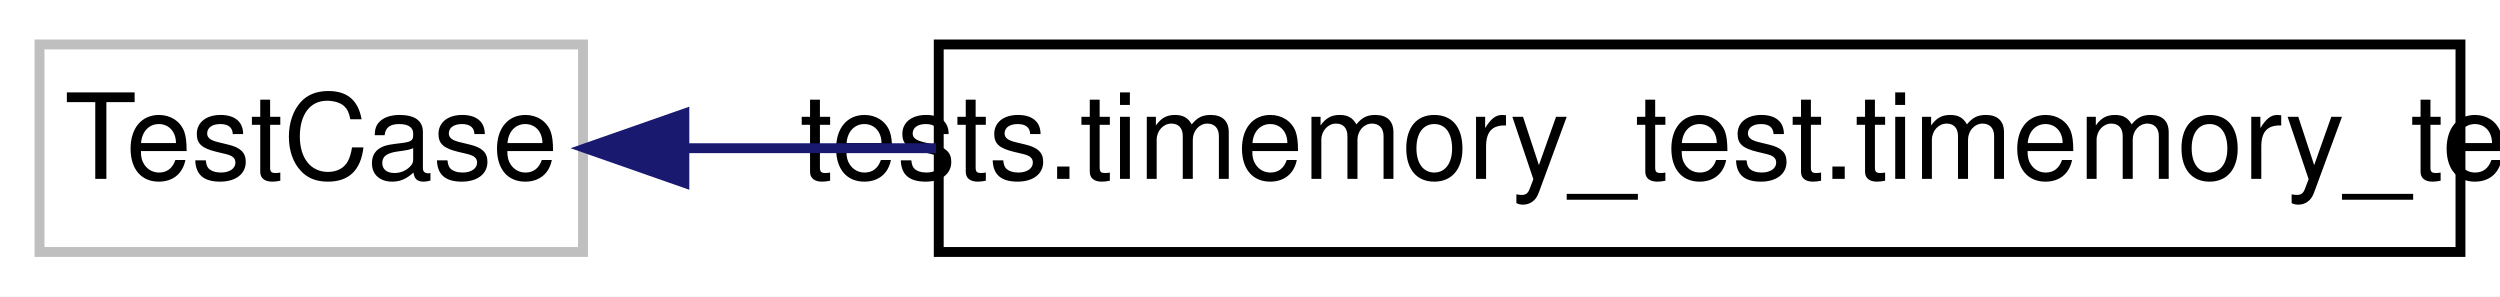
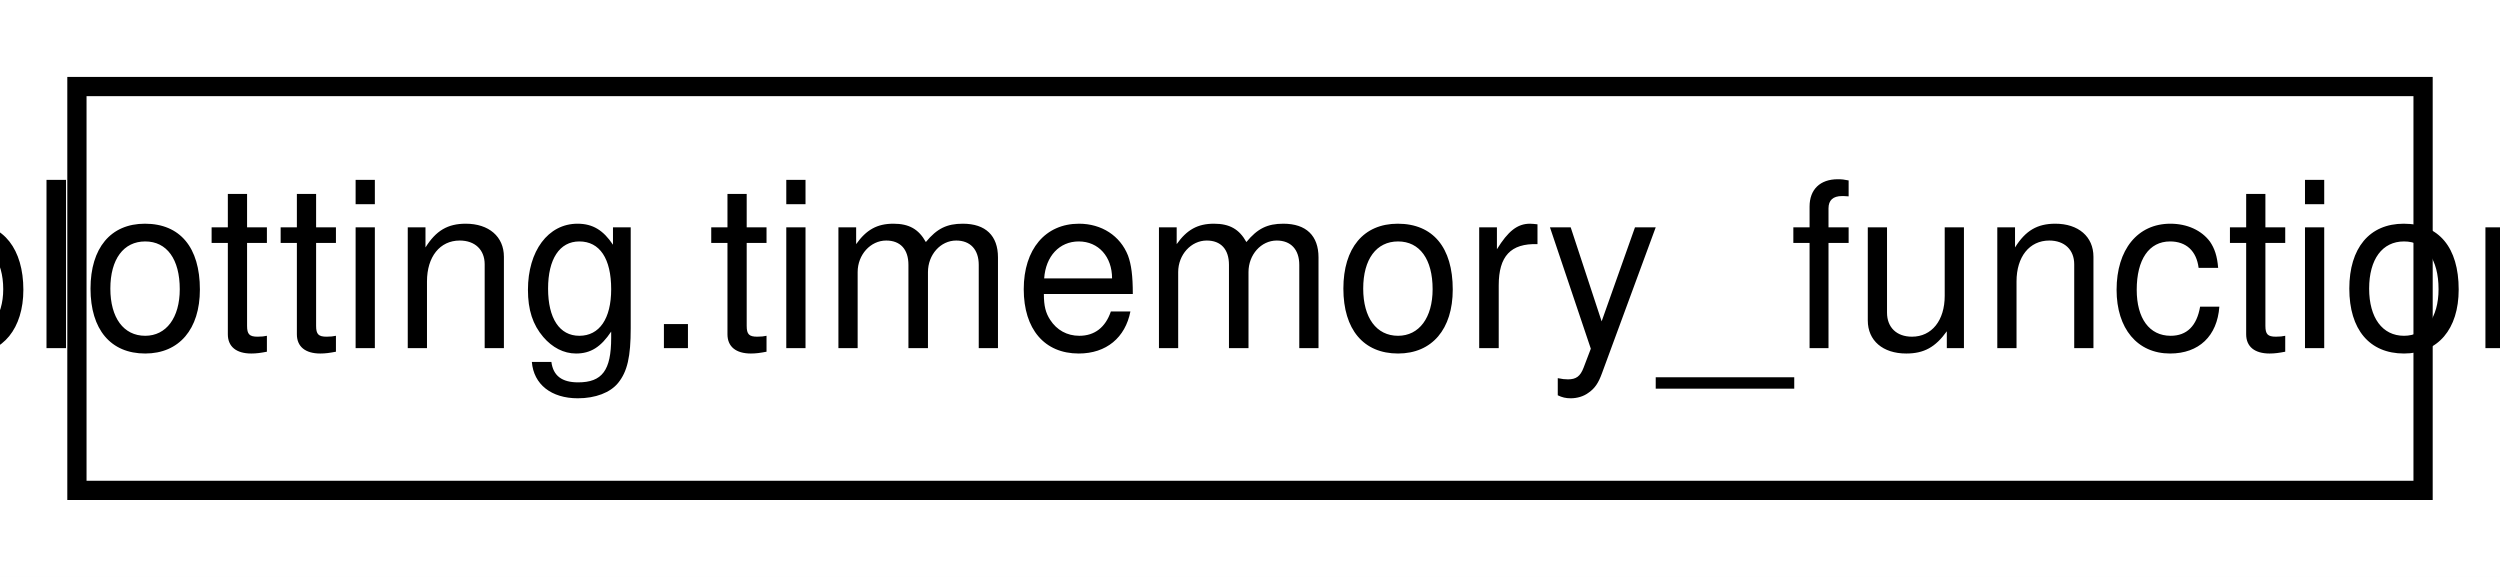
- <svg xmlns="http://www.w3.org/2000/svg" xmlns:xlink="http://www.w3.org/1999/xlink" width="253pt" height="30pt" viewBox="0.00 0.00 253.00 30.00">
+ <svg xmlns="http://www.w3.org/2000/svg" xmlns:xlink="http://www.w3.org/1999/xlink" width="130pt" height="30pt" viewBox="0.00 0.00 130.00 30.00">
  <g id="graph0" class="graph" transform="scale(1 1) rotate(0) translate(4 26)">
-     <polygon fill="#ffffff" stroke="transparent" points="-4,4 -4,-26 249,-26 249,4 -4,4" />
+     <polygon fill="#ffffff" stroke="transparent" points="-4,4 -4,-26 126,-26 126,4 -4,4" />
    <g id="node1" class="node">
-       <polygon fill="#ffffff" stroke="#bfbfbf" points="0,-.5 0,-21.5 55,-21.5 55,-.5 0,-.5" />
-       <text text-anchor="middle" x="27.5" y="-7.9" font-family="Helvetica,sans-Serif" font-size="12.00" fill="#000000">TestCase</text>
-     </g>
-     <g id="node2" class="node">
-       <g id="a_node2">
-         <a xlink:href="de/db8/classtests_1_1timemory__test_1_1timemory__test.html" target="_top" xlink:title="tests.timemory_test.timemory_test">
-           <polygon fill="#ffffff" stroke="#000000" points="91,-.5 91,-21.5 245,-21.5 245,-.5 91,-.5" />
-           <text text-anchor="middle" x="168" y="-7.9" font-family="Helvetica,sans-Serif" font-size="12.00" fill="#000000">tests.timemory_test.timemory_test</text>
+       <g id="a_node1">
+         <a xlink:href="da/dcb/classplotting_1_1timemory__function.html" target="_top" xlink:title="plotting.timemory_function">
+           <polygon fill="#ffffff" stroke="#000000" points="0,-.5 0,-21.5 122,-21.5 122,-.5 0,-.5" />
+           <text text-anchor="middle" x="61" y="-7.9" font-family="Helvetica,sans-Serif" font-size="12.00" fill="#000000">plotting.timemory_function</text>
        </a>
      </g>
    </g>
-     <g id="edge1" class="edge">
-       <path fill="none" stroke="#191970" d="M65.268,-11C73.231,-11 81.908,-11 90.734,-11" />
-       <polygon fill="#191970" stroke="#191970" points="65.258,-7.5 55.258,-11 65.258,-14.5 65.258,-7.5" />
-     </g>
  </g>
</svg>
